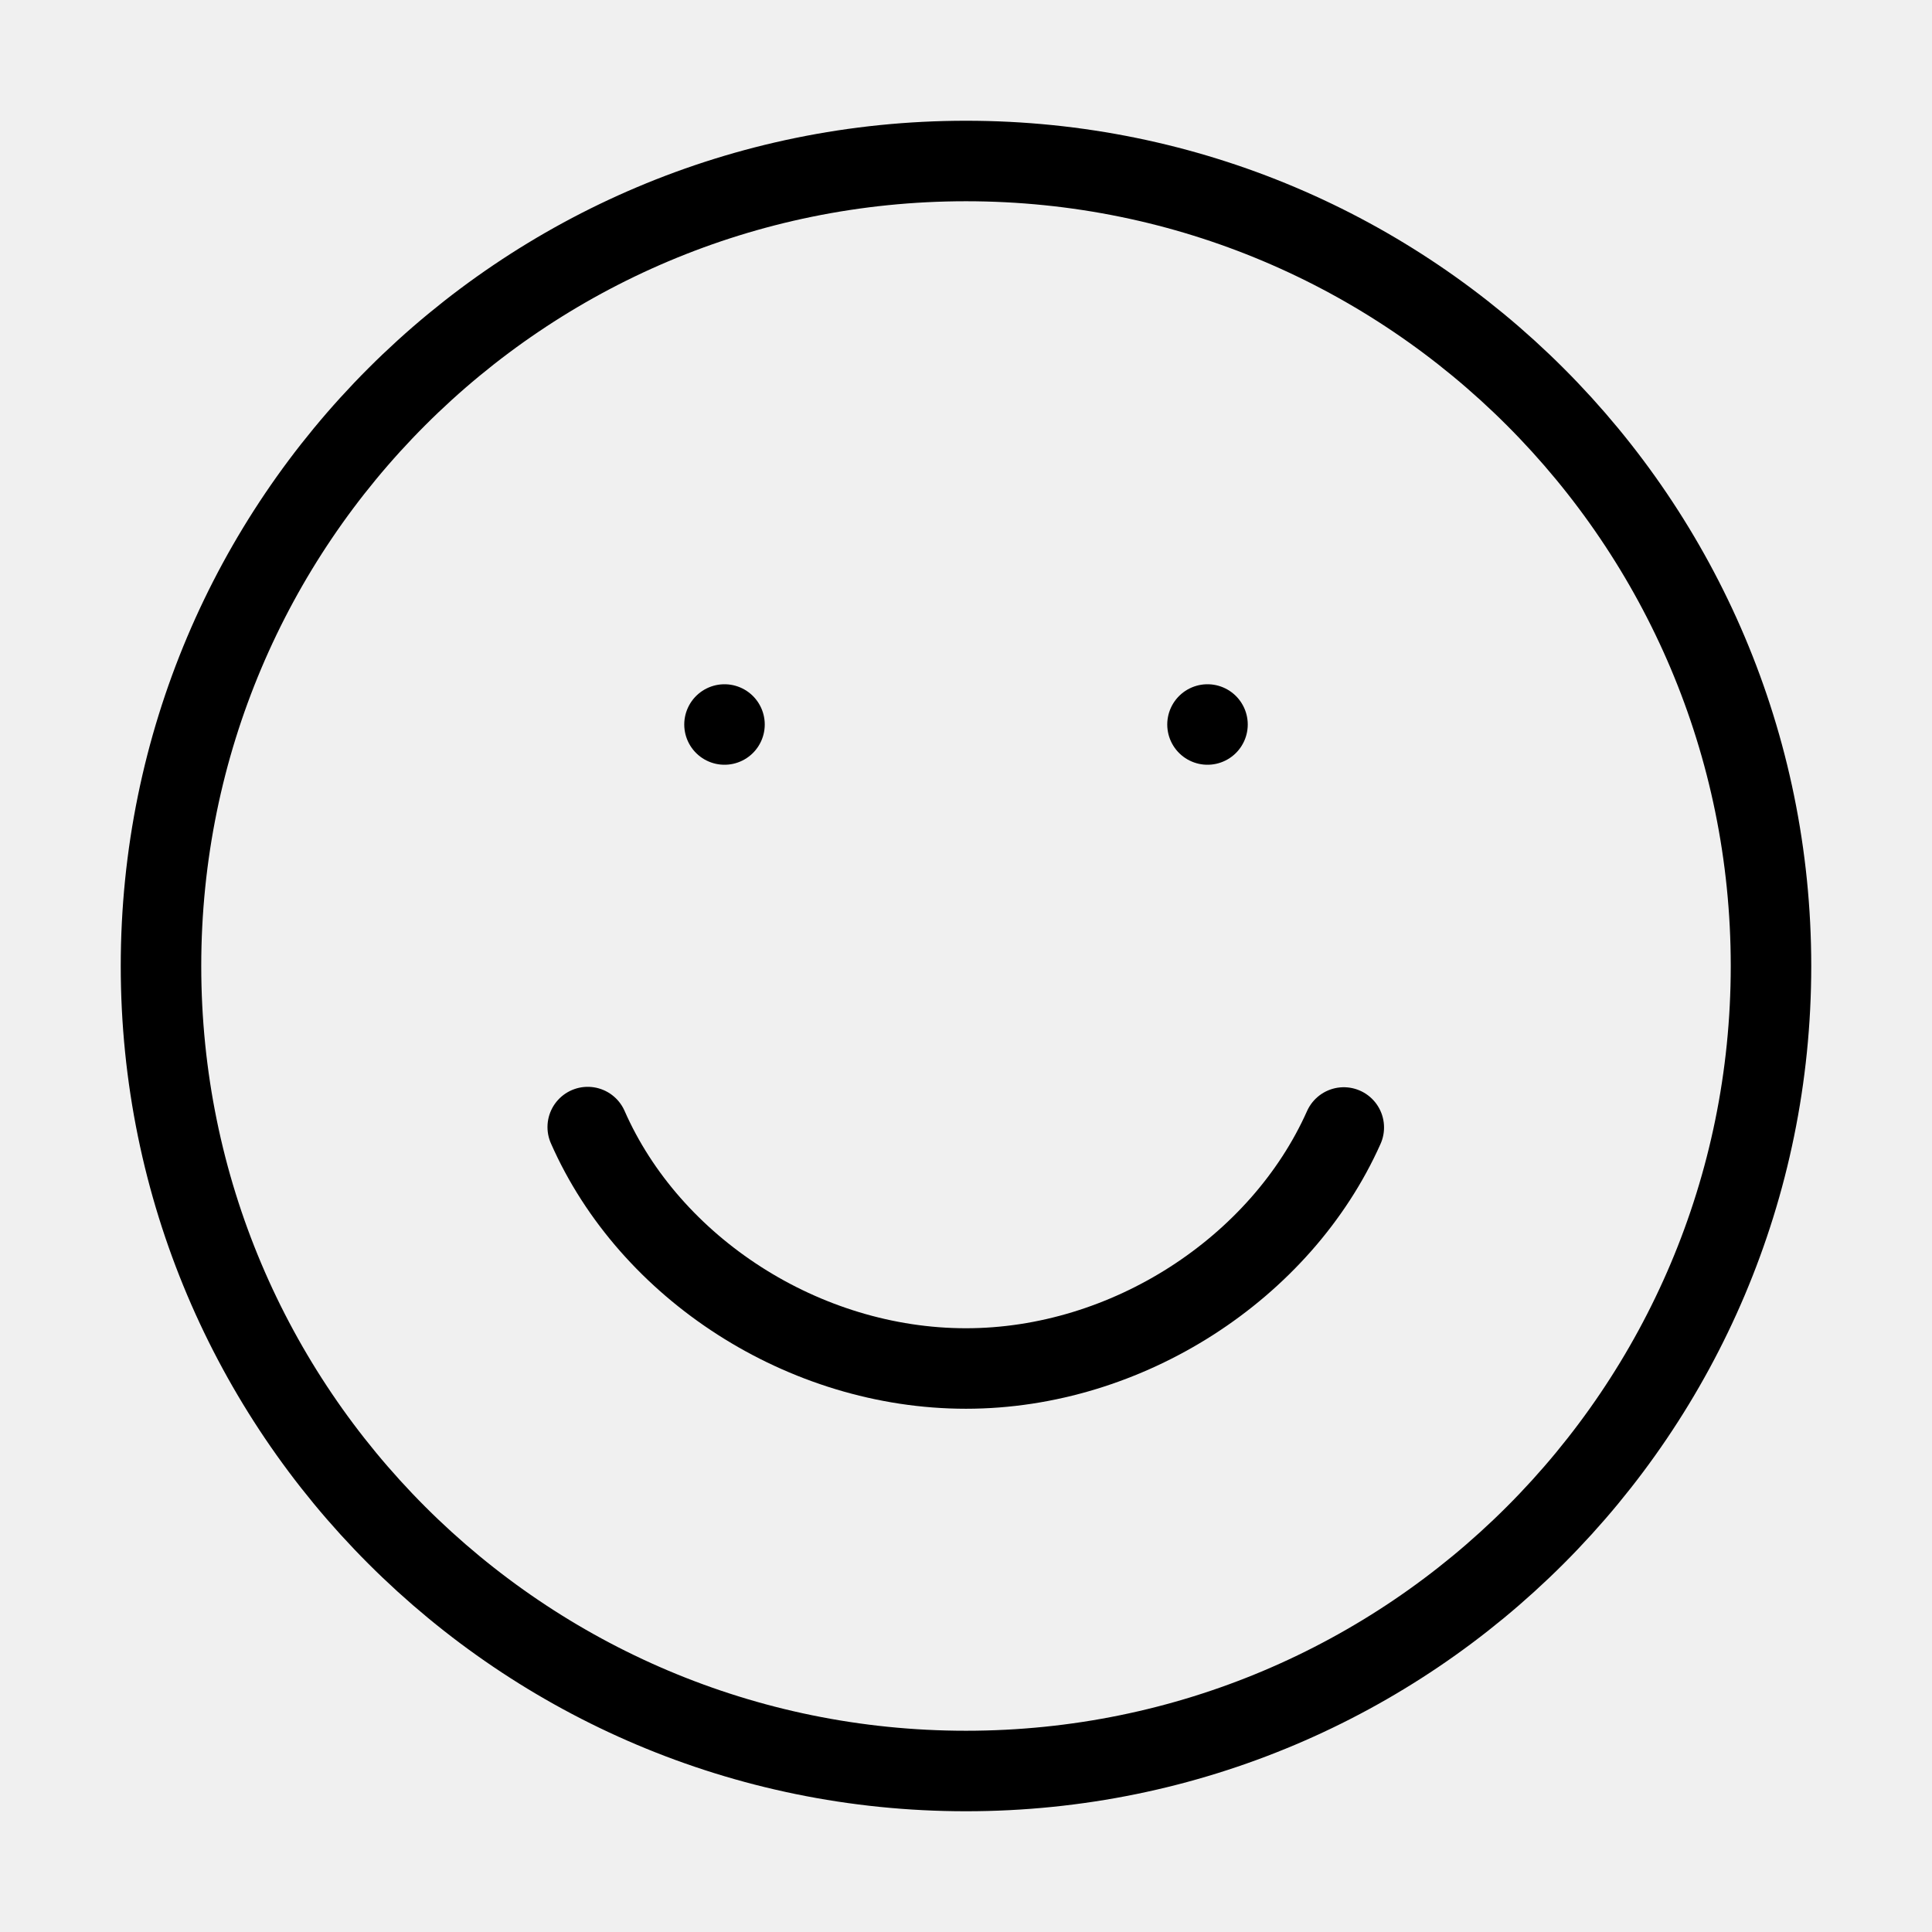
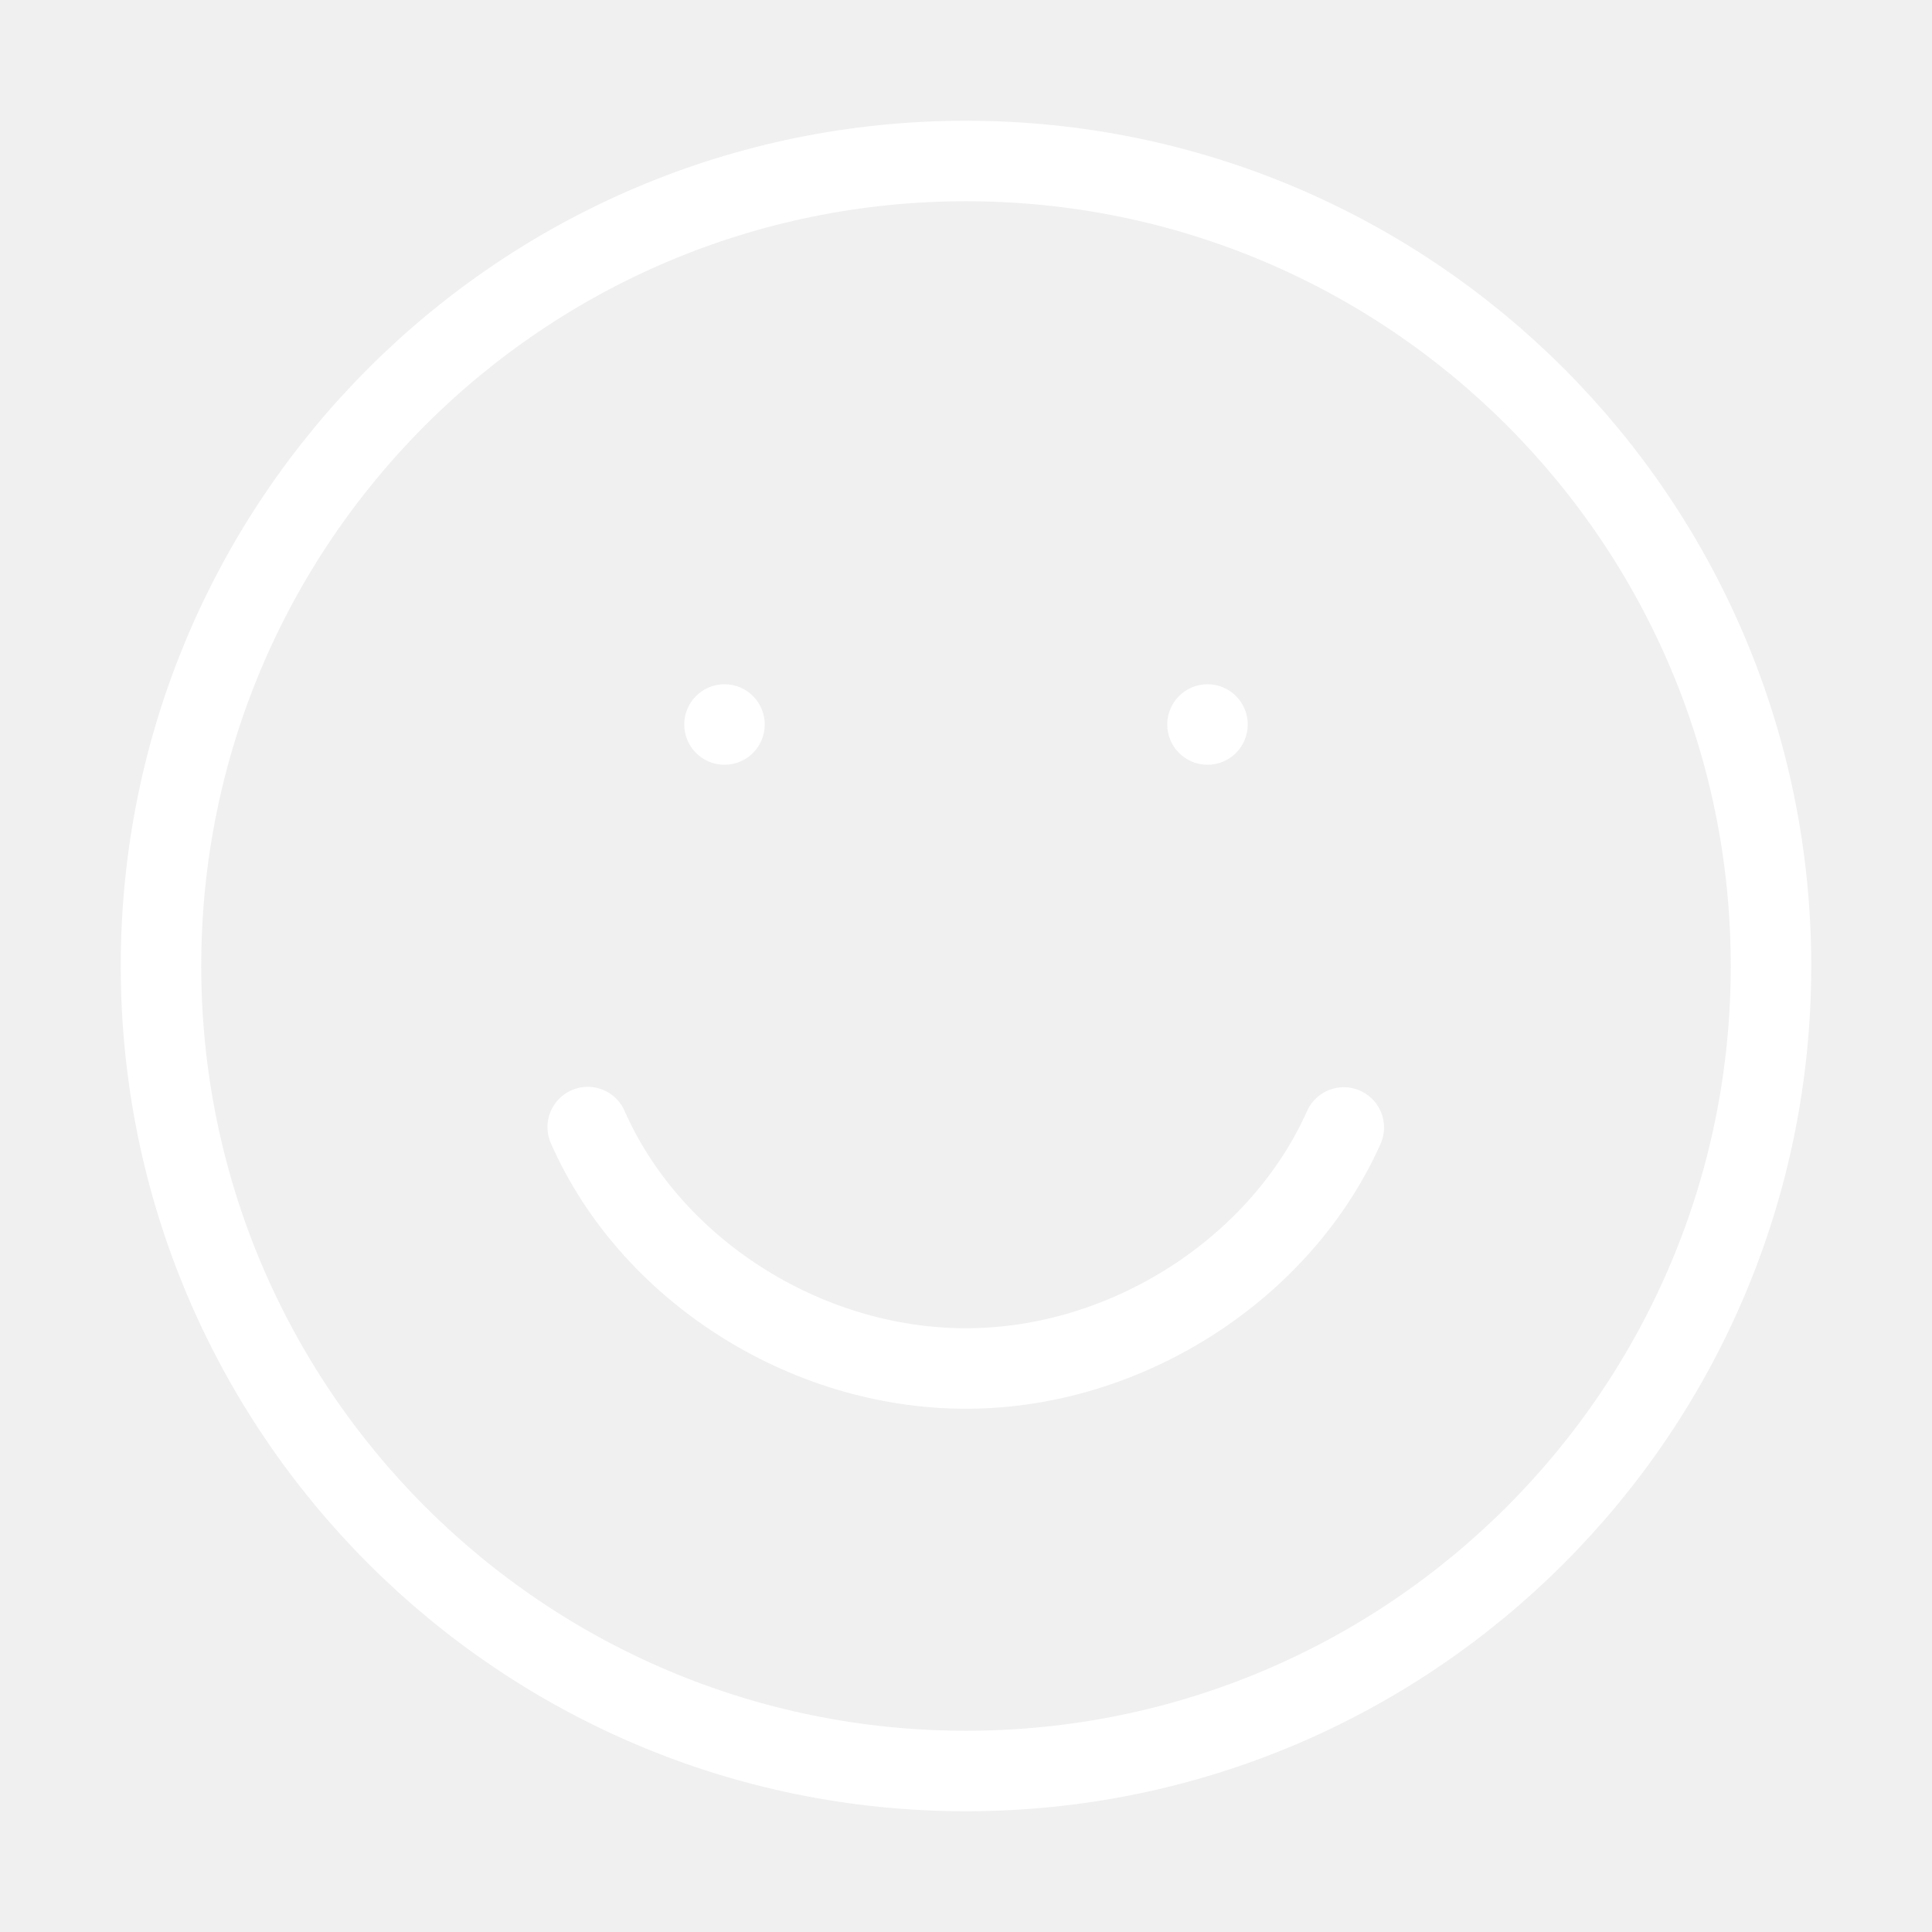
- <svg xmlns="http://www.w3.org/2000/svg" role="img" width="48px" height="48px" viewBox="0 0 24 24" aria-labelledby="happyFaceIconTitle" stroke="#000000" stroke-width="1" stroke-linecap="round" stroke-linejoin="round" fill="none" color="#000000">
+ <svg xmlns="http://www.w3.org/2000/svg" role="img" width="48px" height="48px" viewBox="0 0 24 24" aria-labelledby="happyFaceIconTitle" stroke="#FFFFFF" stroke-width="1" stroke-linecap="round" stroke-linejoin="round" fill="none" color="#000000">
  <path d="M7.301,14.001 C8.073,15.758 9.988,17 12,17 C14.002,17 15.913,15.755 16.693,14.006" />
  <line stroke-linecap="round" x1="9" y1="9" x2="9" y2="9" />
  <line stroke-linecap="round" x1="15" y1="9" x2="15" y2="9" />
  <circle cx="12" cy="12" r="10" />
</svg>
